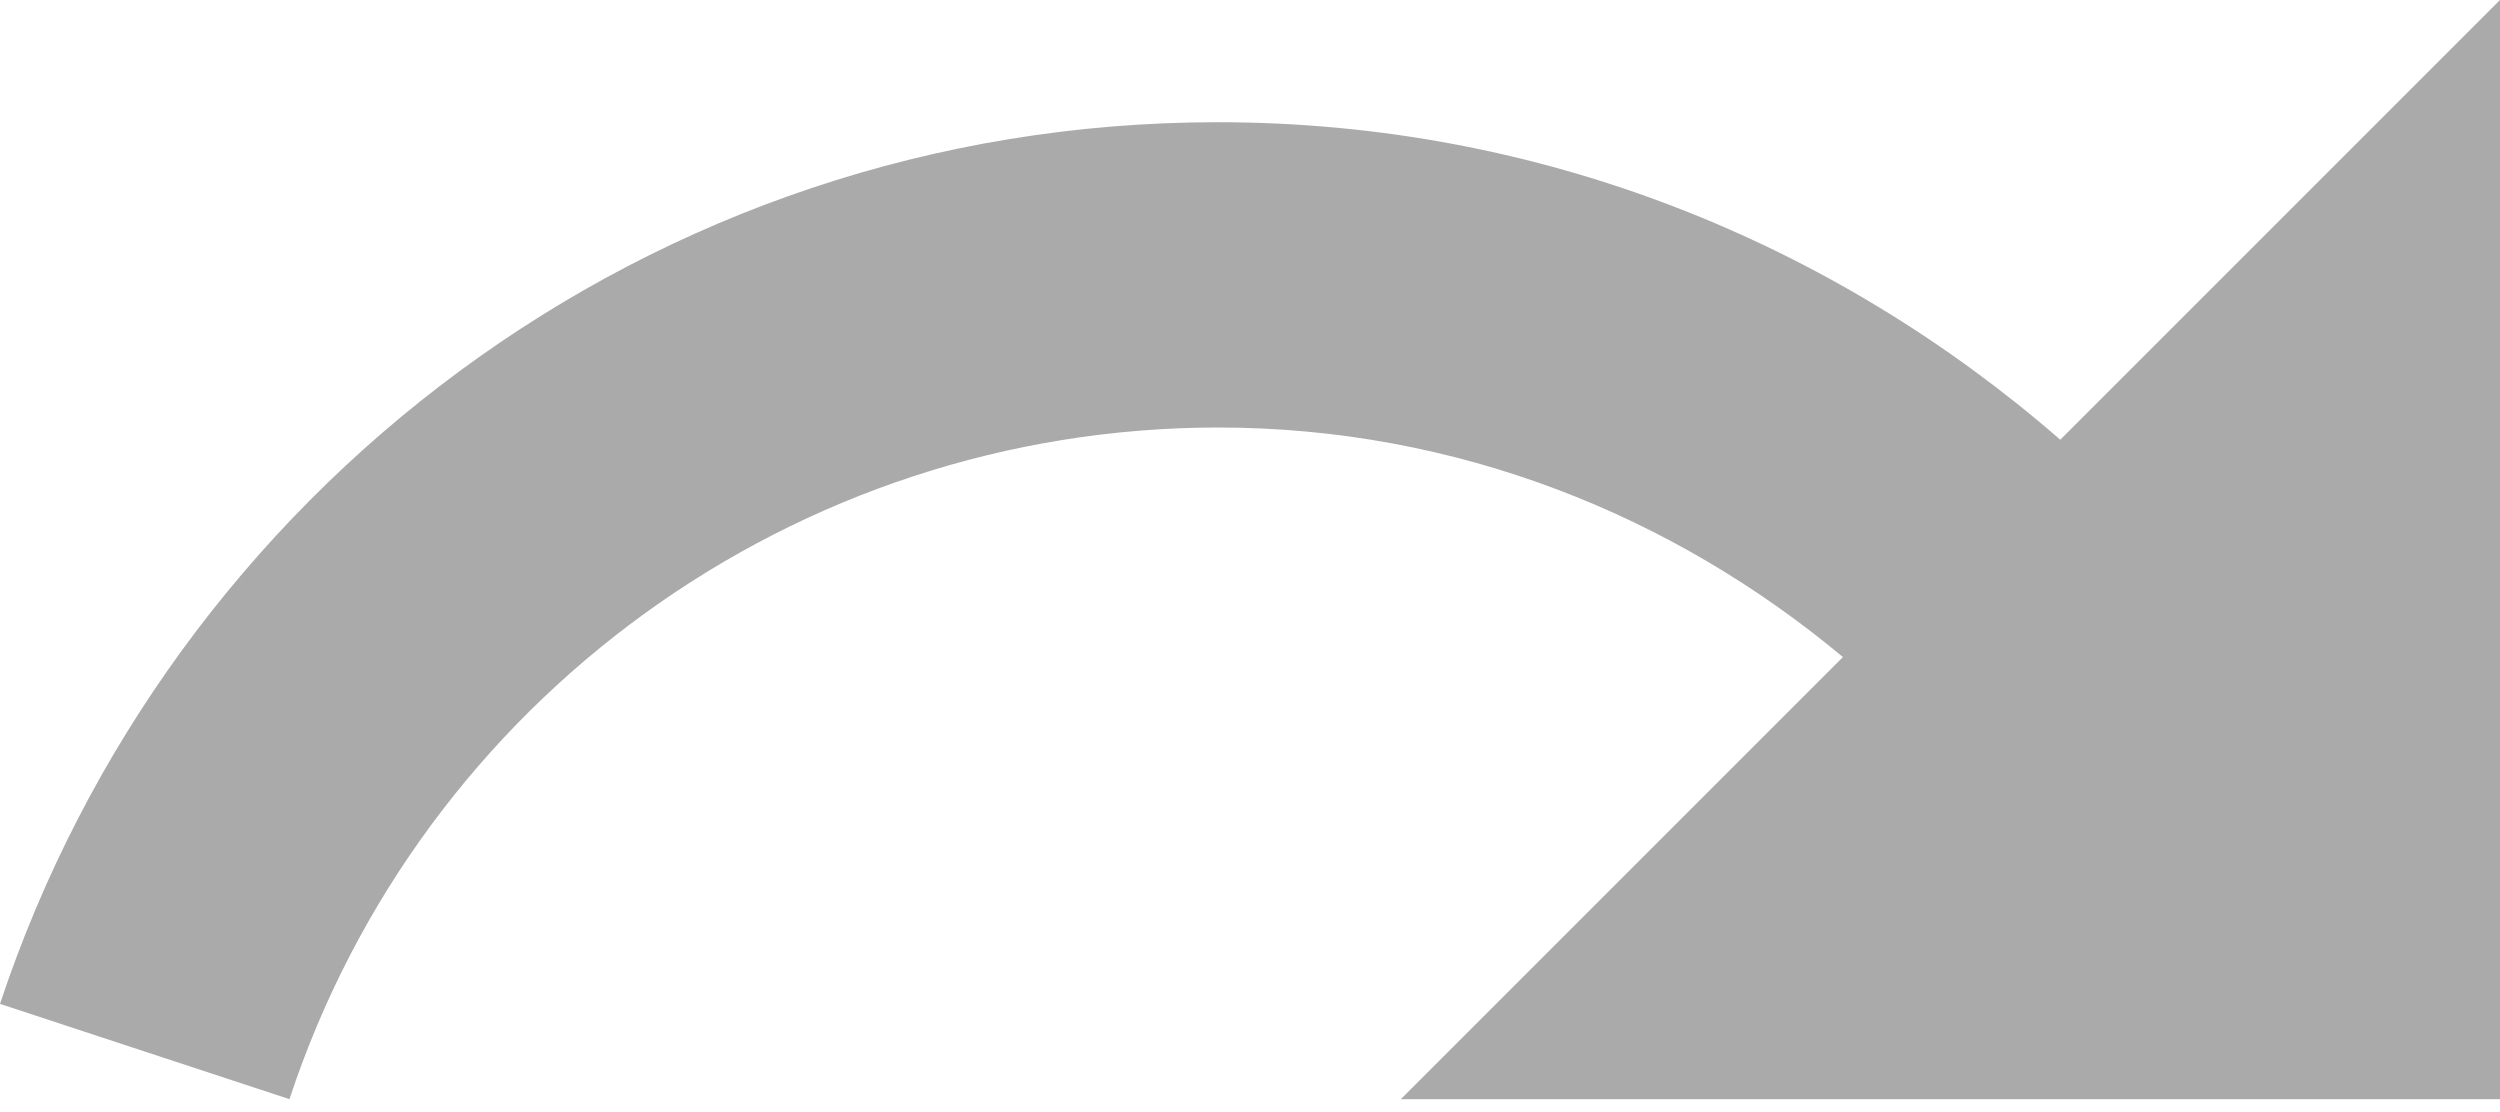
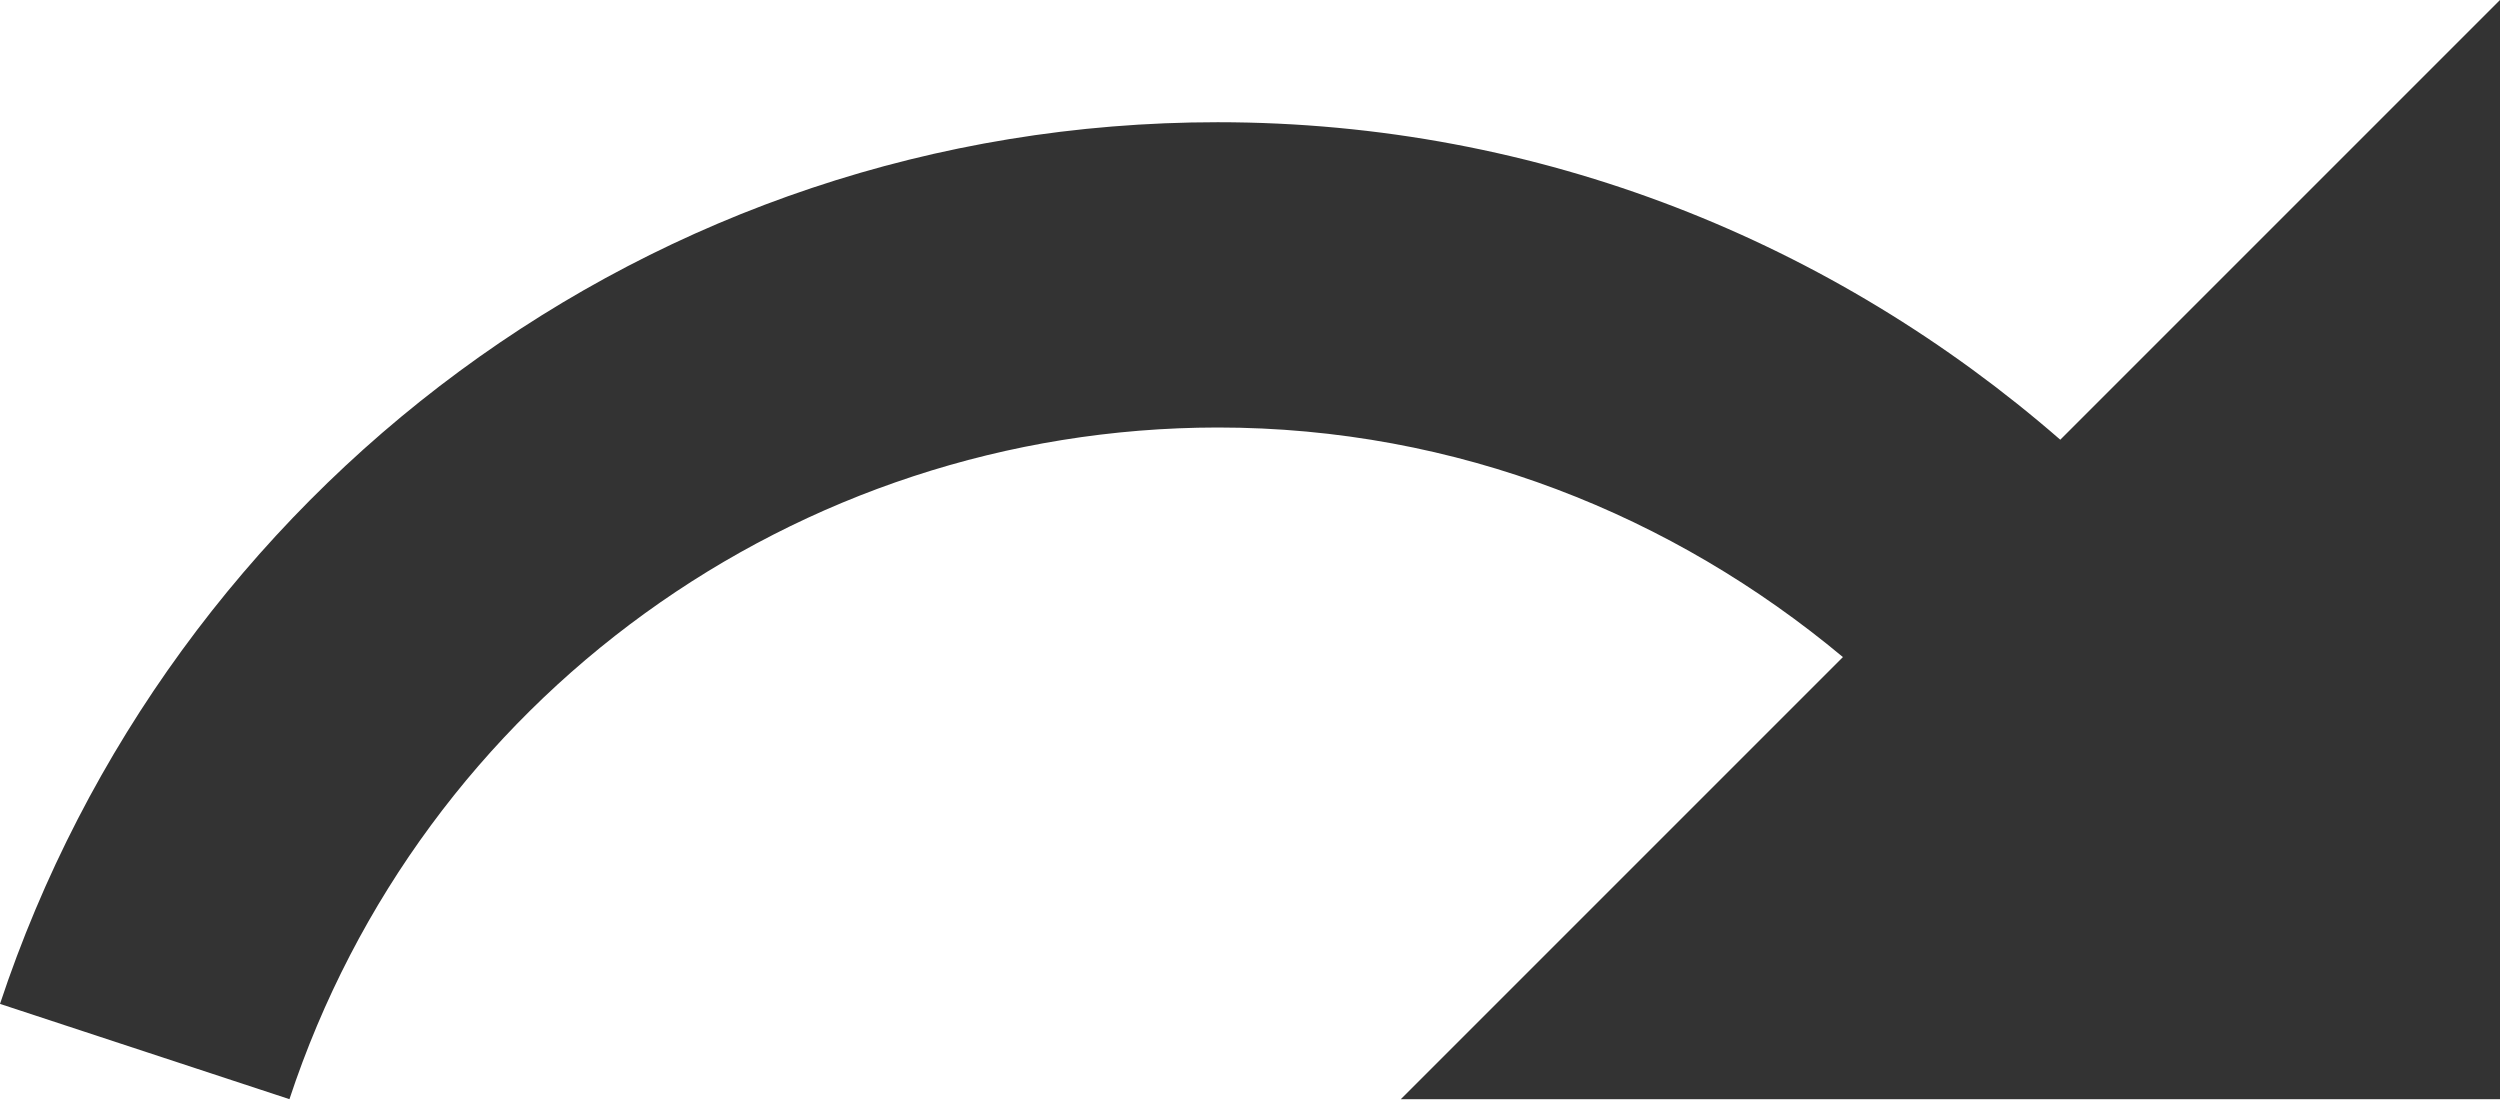
<svg xmlns="http://www.w3.org/2000/svg" width="18" height="8" viewBox="0 0 18 8">
-   <path fill="#AAA" fill-rule="nonzero" d="M8.767.88c2.33 0 4.44.87 6.067 2.286L18 0v7.914h-7.914l3.183-3.183c-1.222-1.02-2.779-1.653-4.502-1.653a7.045 7.045 0 0 0-6.683 4.836L0 7.228C1.222 3.544 4.678.88 8.767.88z" />
+   <path fill="#333" fill-rule="nonzero" d="M8.767.88c2.33 0 4.44.87 6.067 2.286L18 0v7.914h-7.914l3.183-3.183c-1.222-1.02-2.779-1.653-4.502-1.653a7.045 7.045 0 0 0-6.683 4.836L0 7.228C1.222 3.544 4.678.88 8.767.88z" />
</svg>
